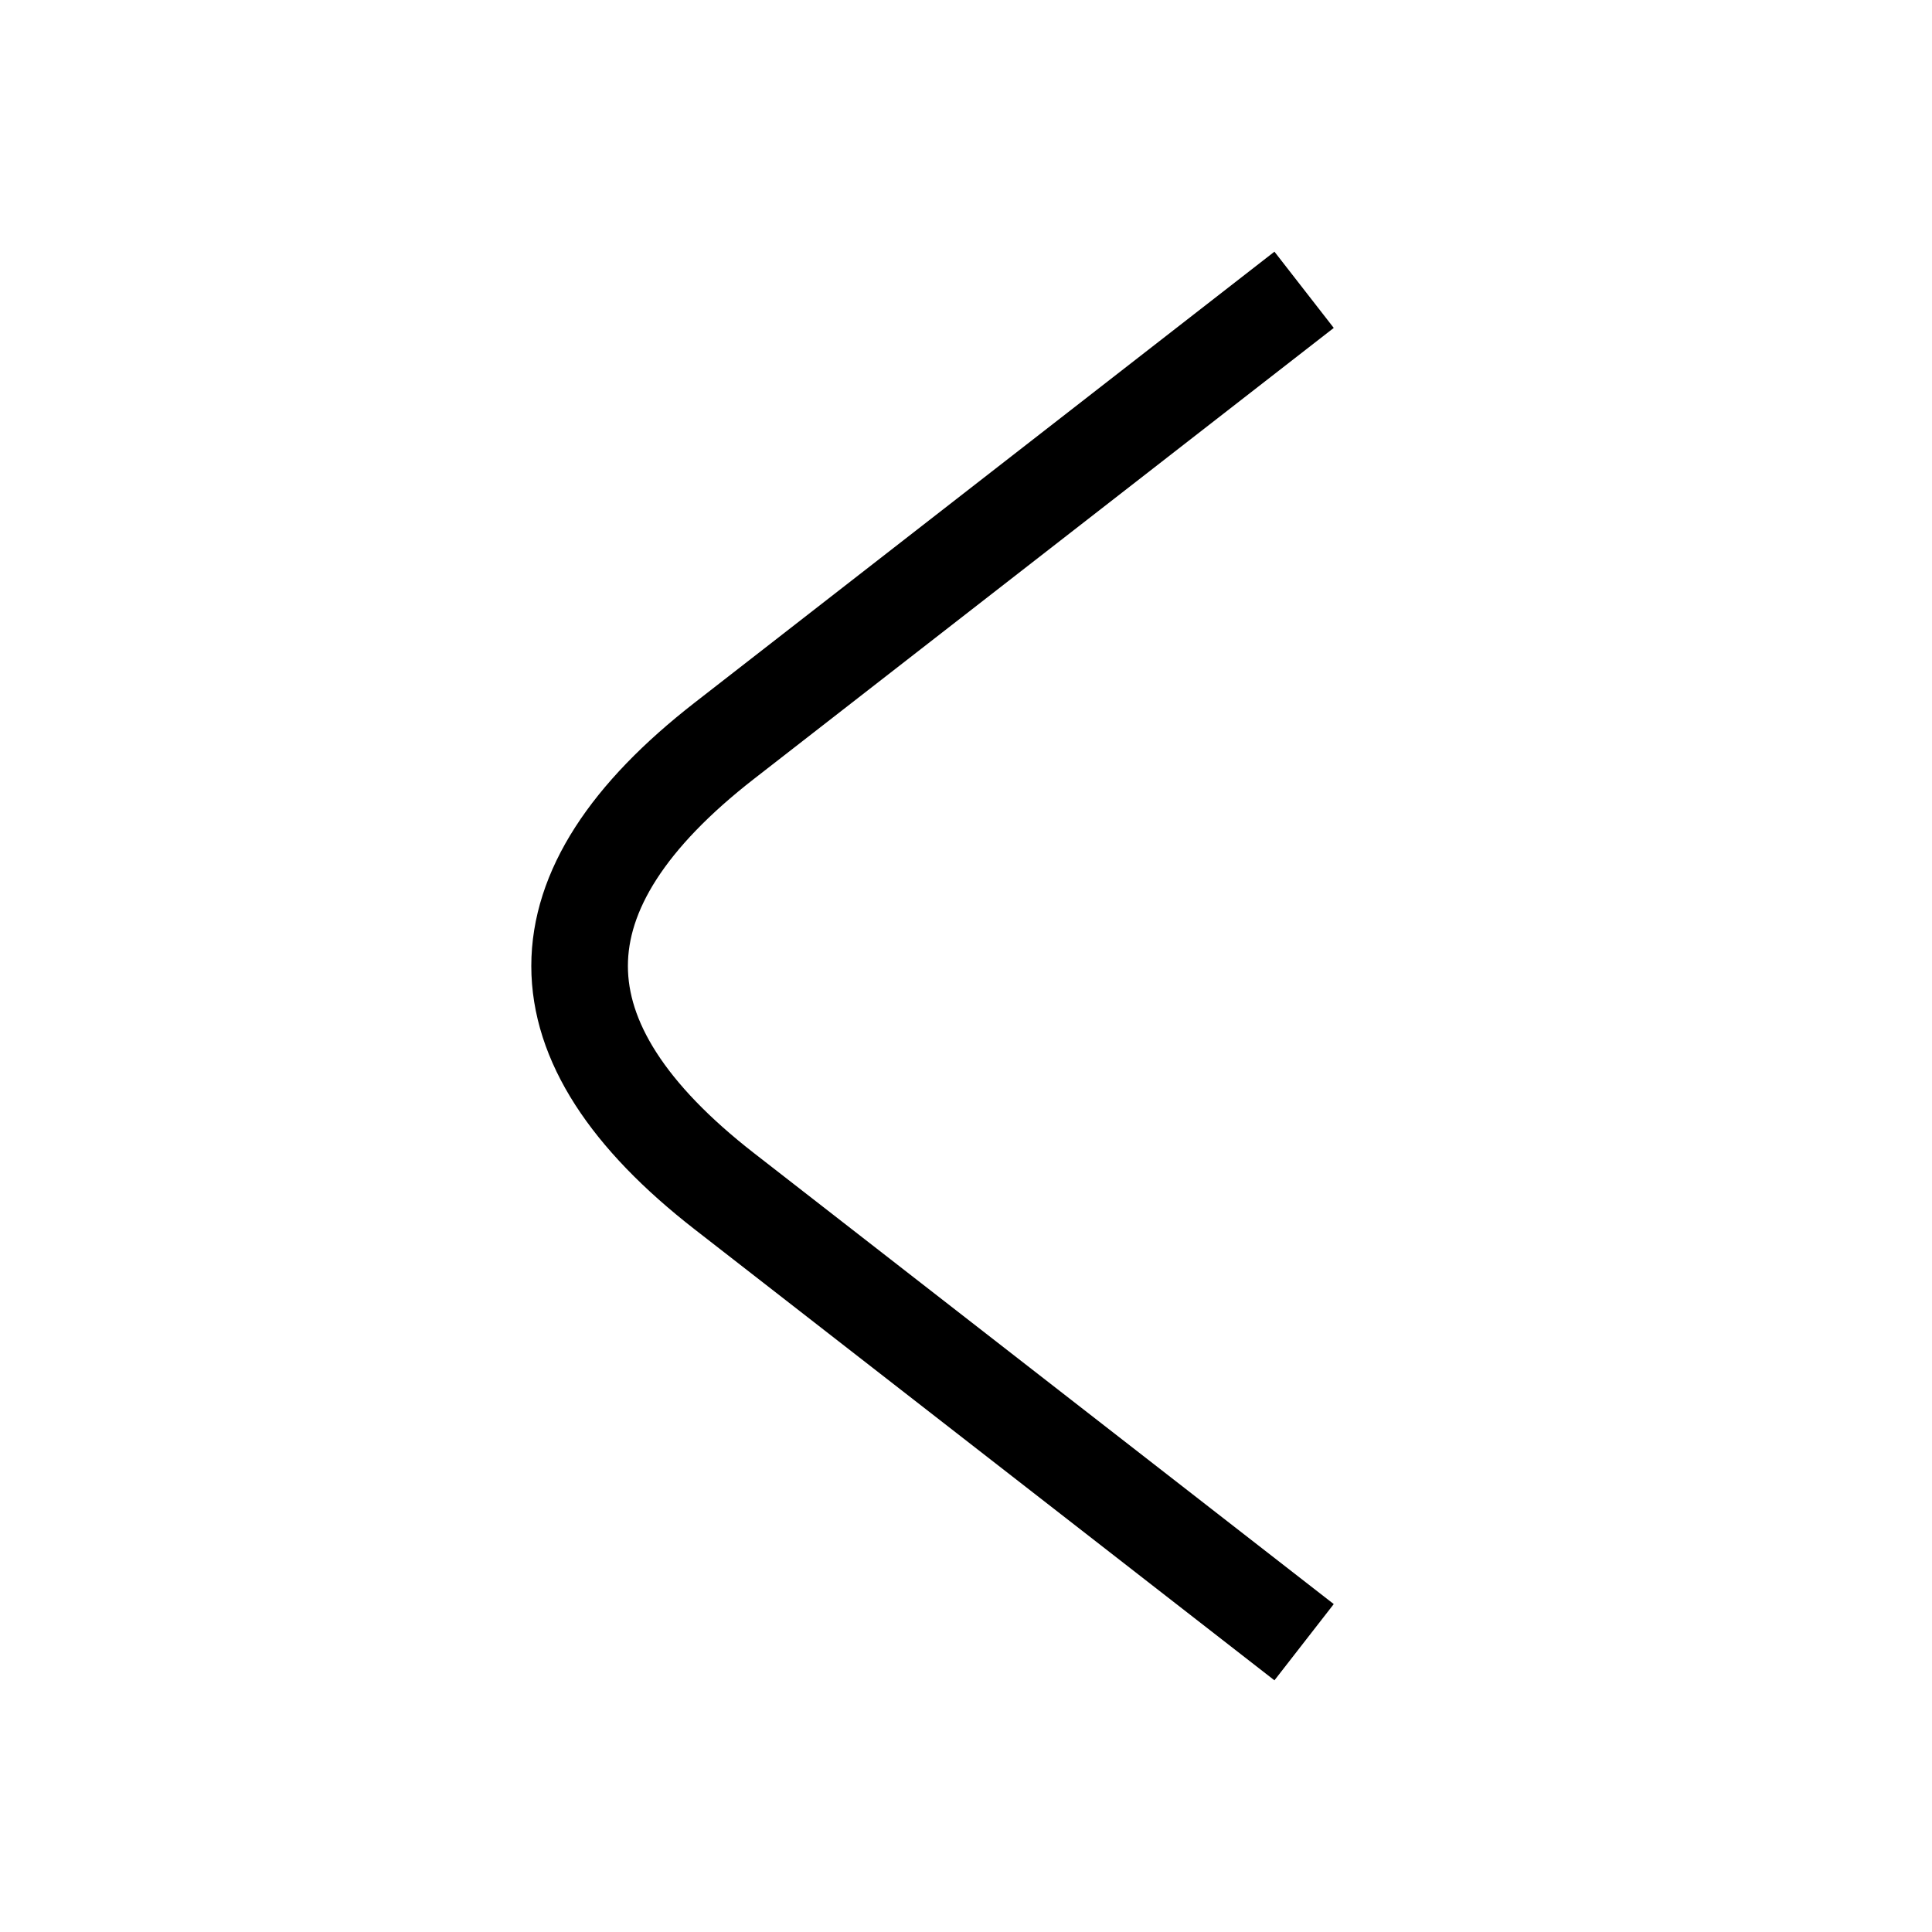
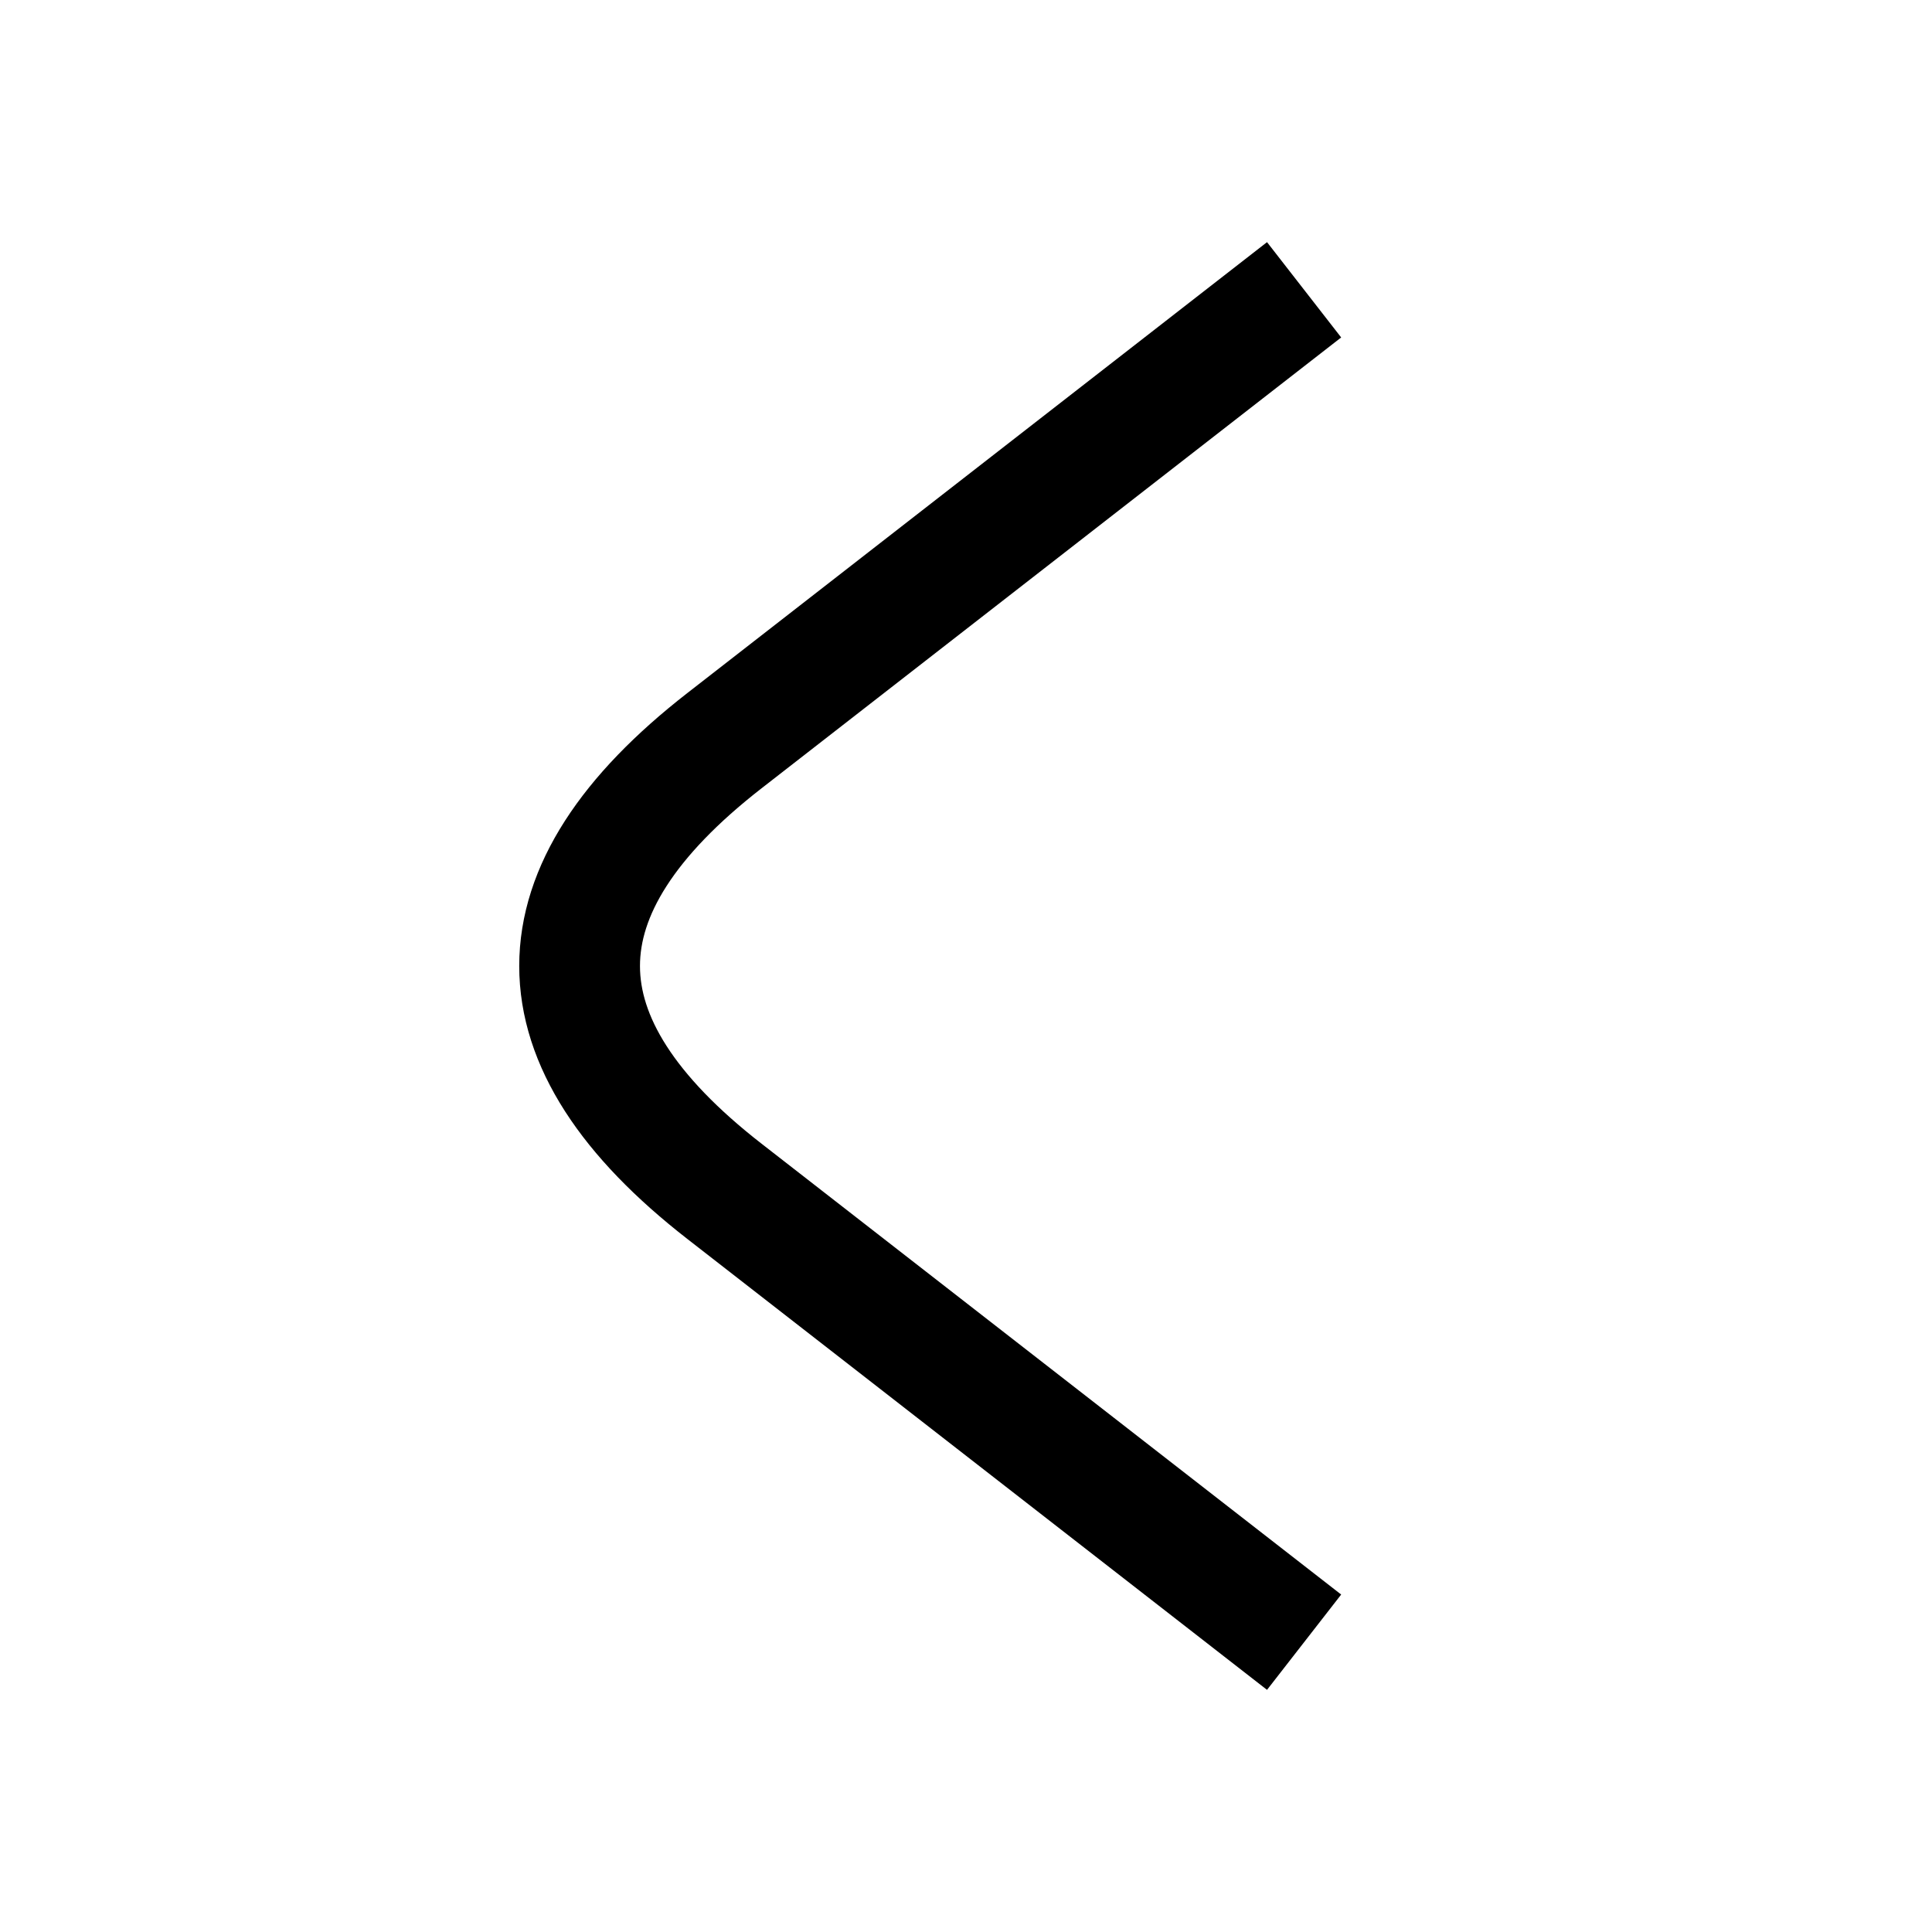
<svg xmlns="http://www.w3.org/2000/svg" fill="transparent" viewBox="-100 -100 200 200" width="200px" height="200px">
-   <path stroke="black" fill="none" stroke-width="10" d="M 35 -70 C  25 -62.22,  -15 -31.11,  -25 -23.33 C  -45 -7.78,  -45 7.78,  -25 23.33 C  -15 31.11,  25 62.22,  35 70 " />
+   <path stroke="black" fill="none" stroke-width="12.5" d="M 35 -70 C  25 -62.22,  -15 -31.11,  -25 -23.33 C  -45 -7.78,  -45 7.78,  -25 23.33 C  -15 31.11,  25 62.22,  35 70 " />
</svg>
